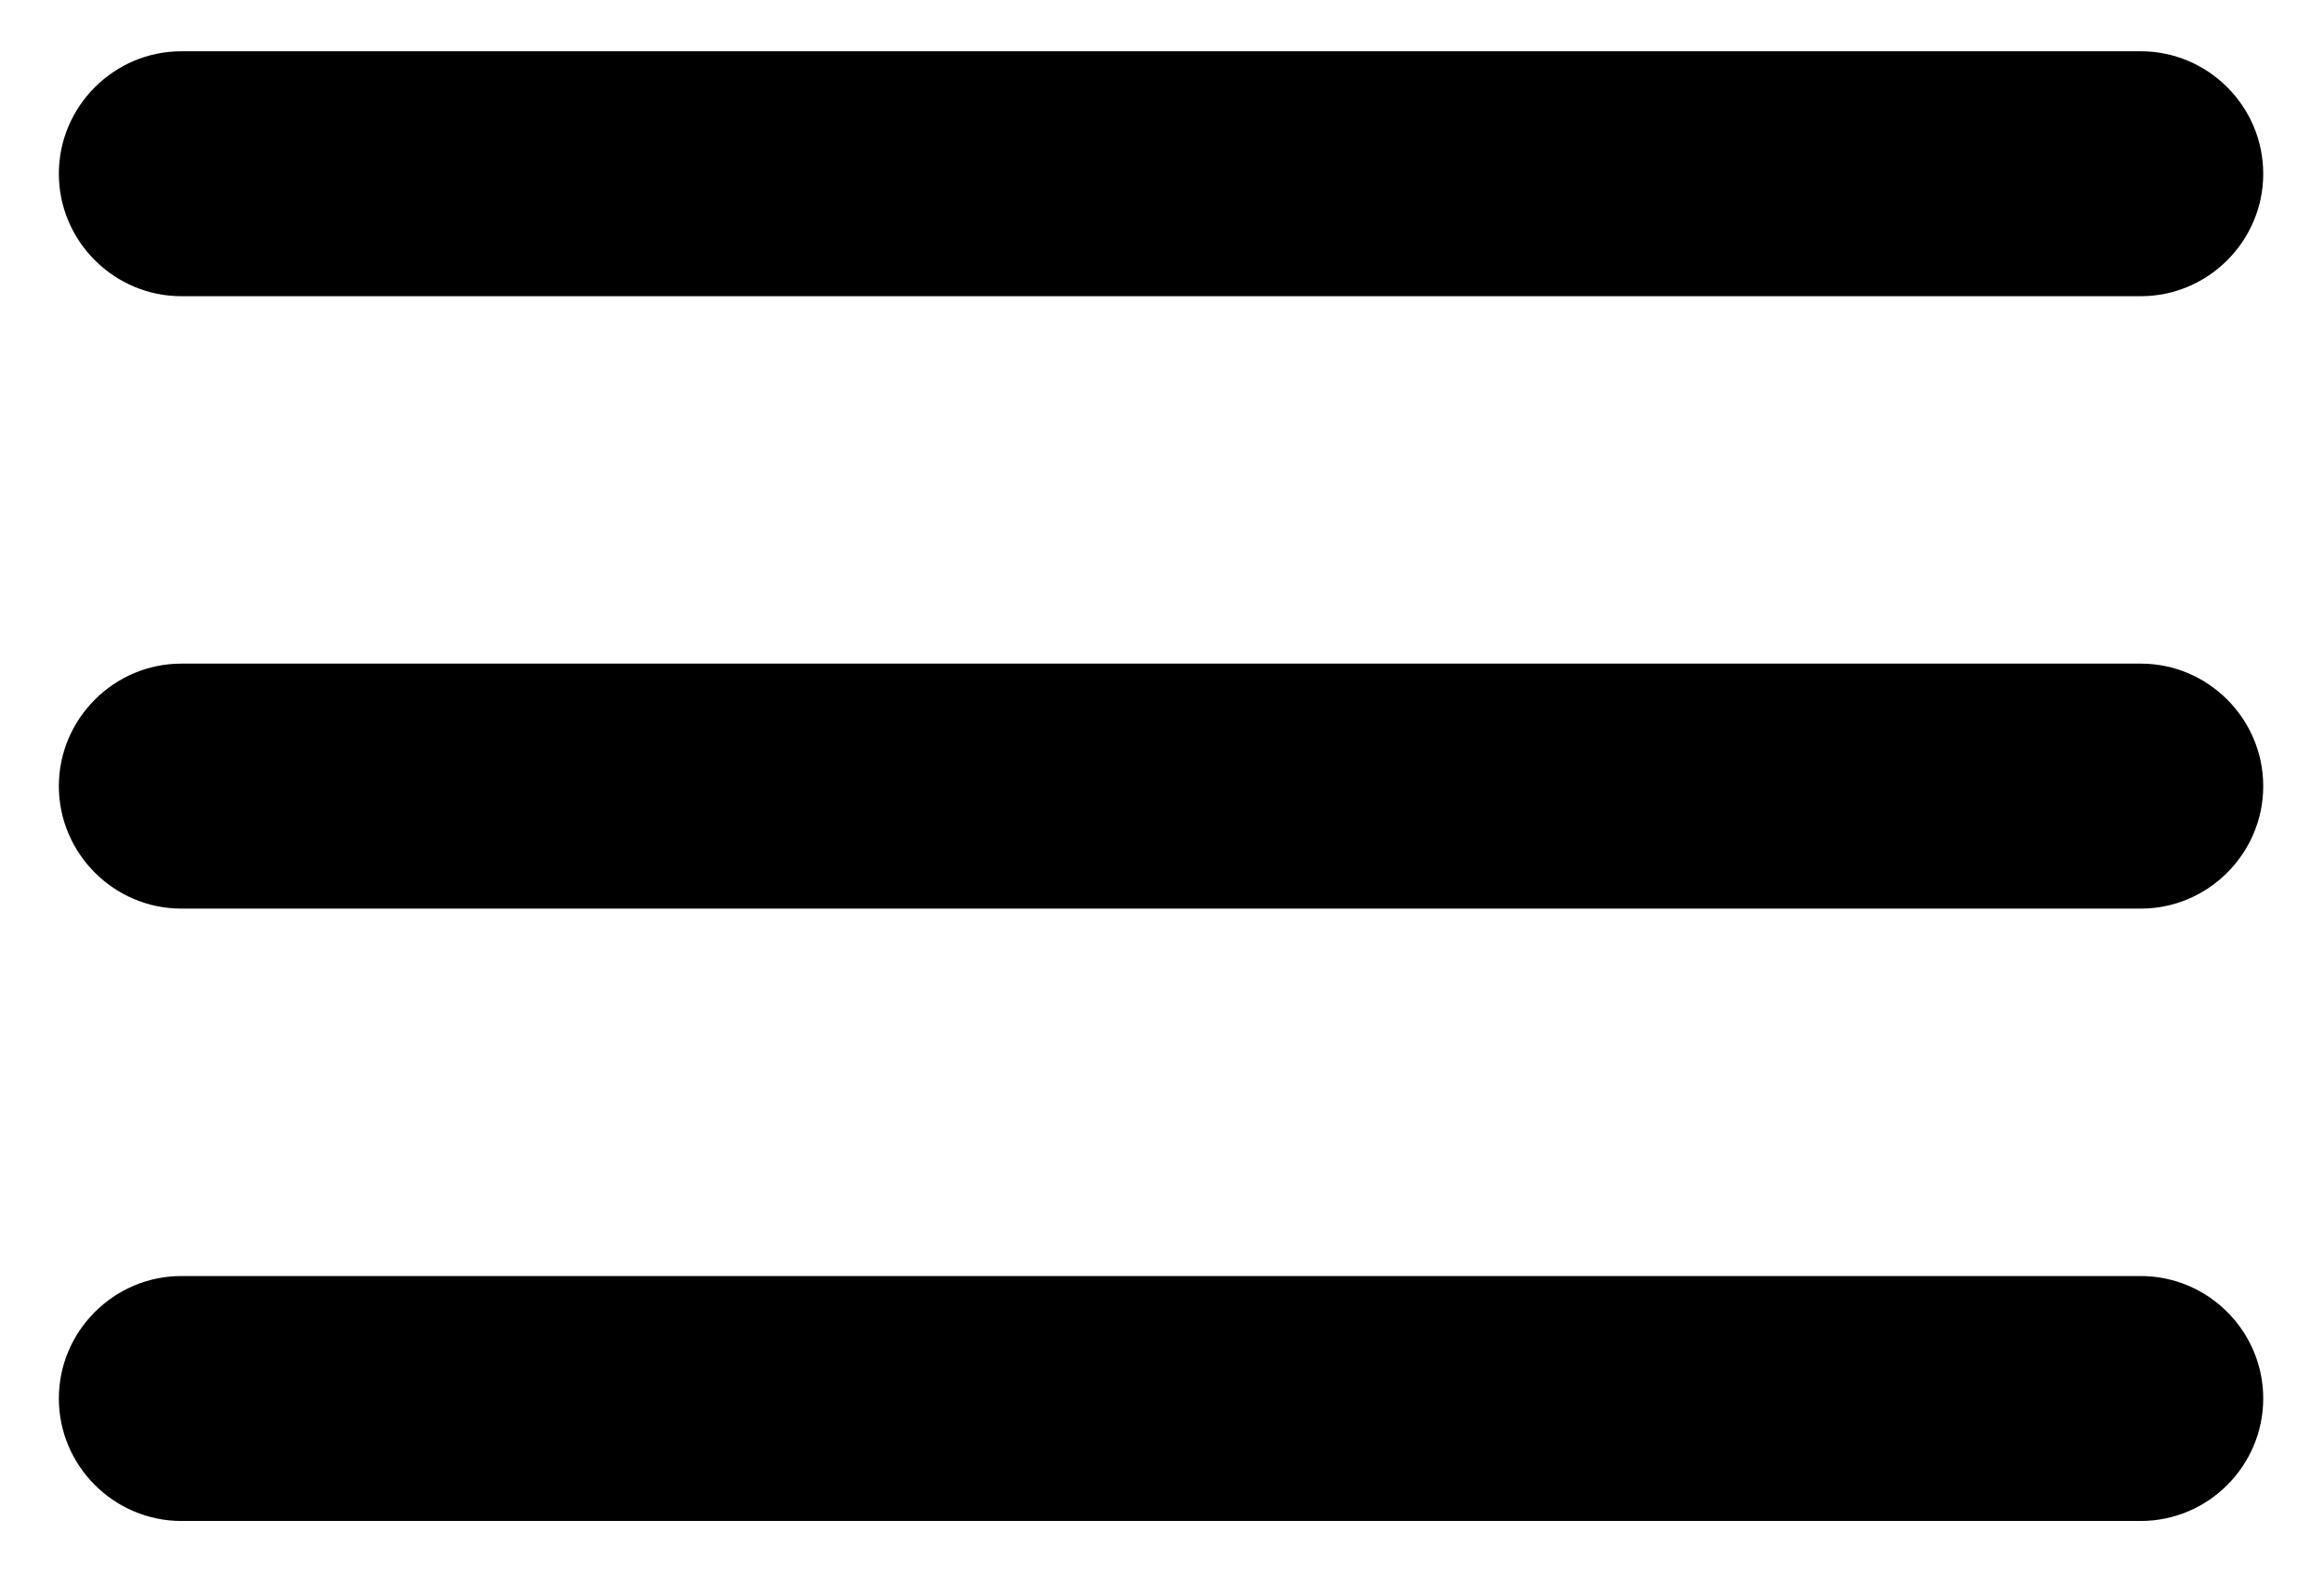
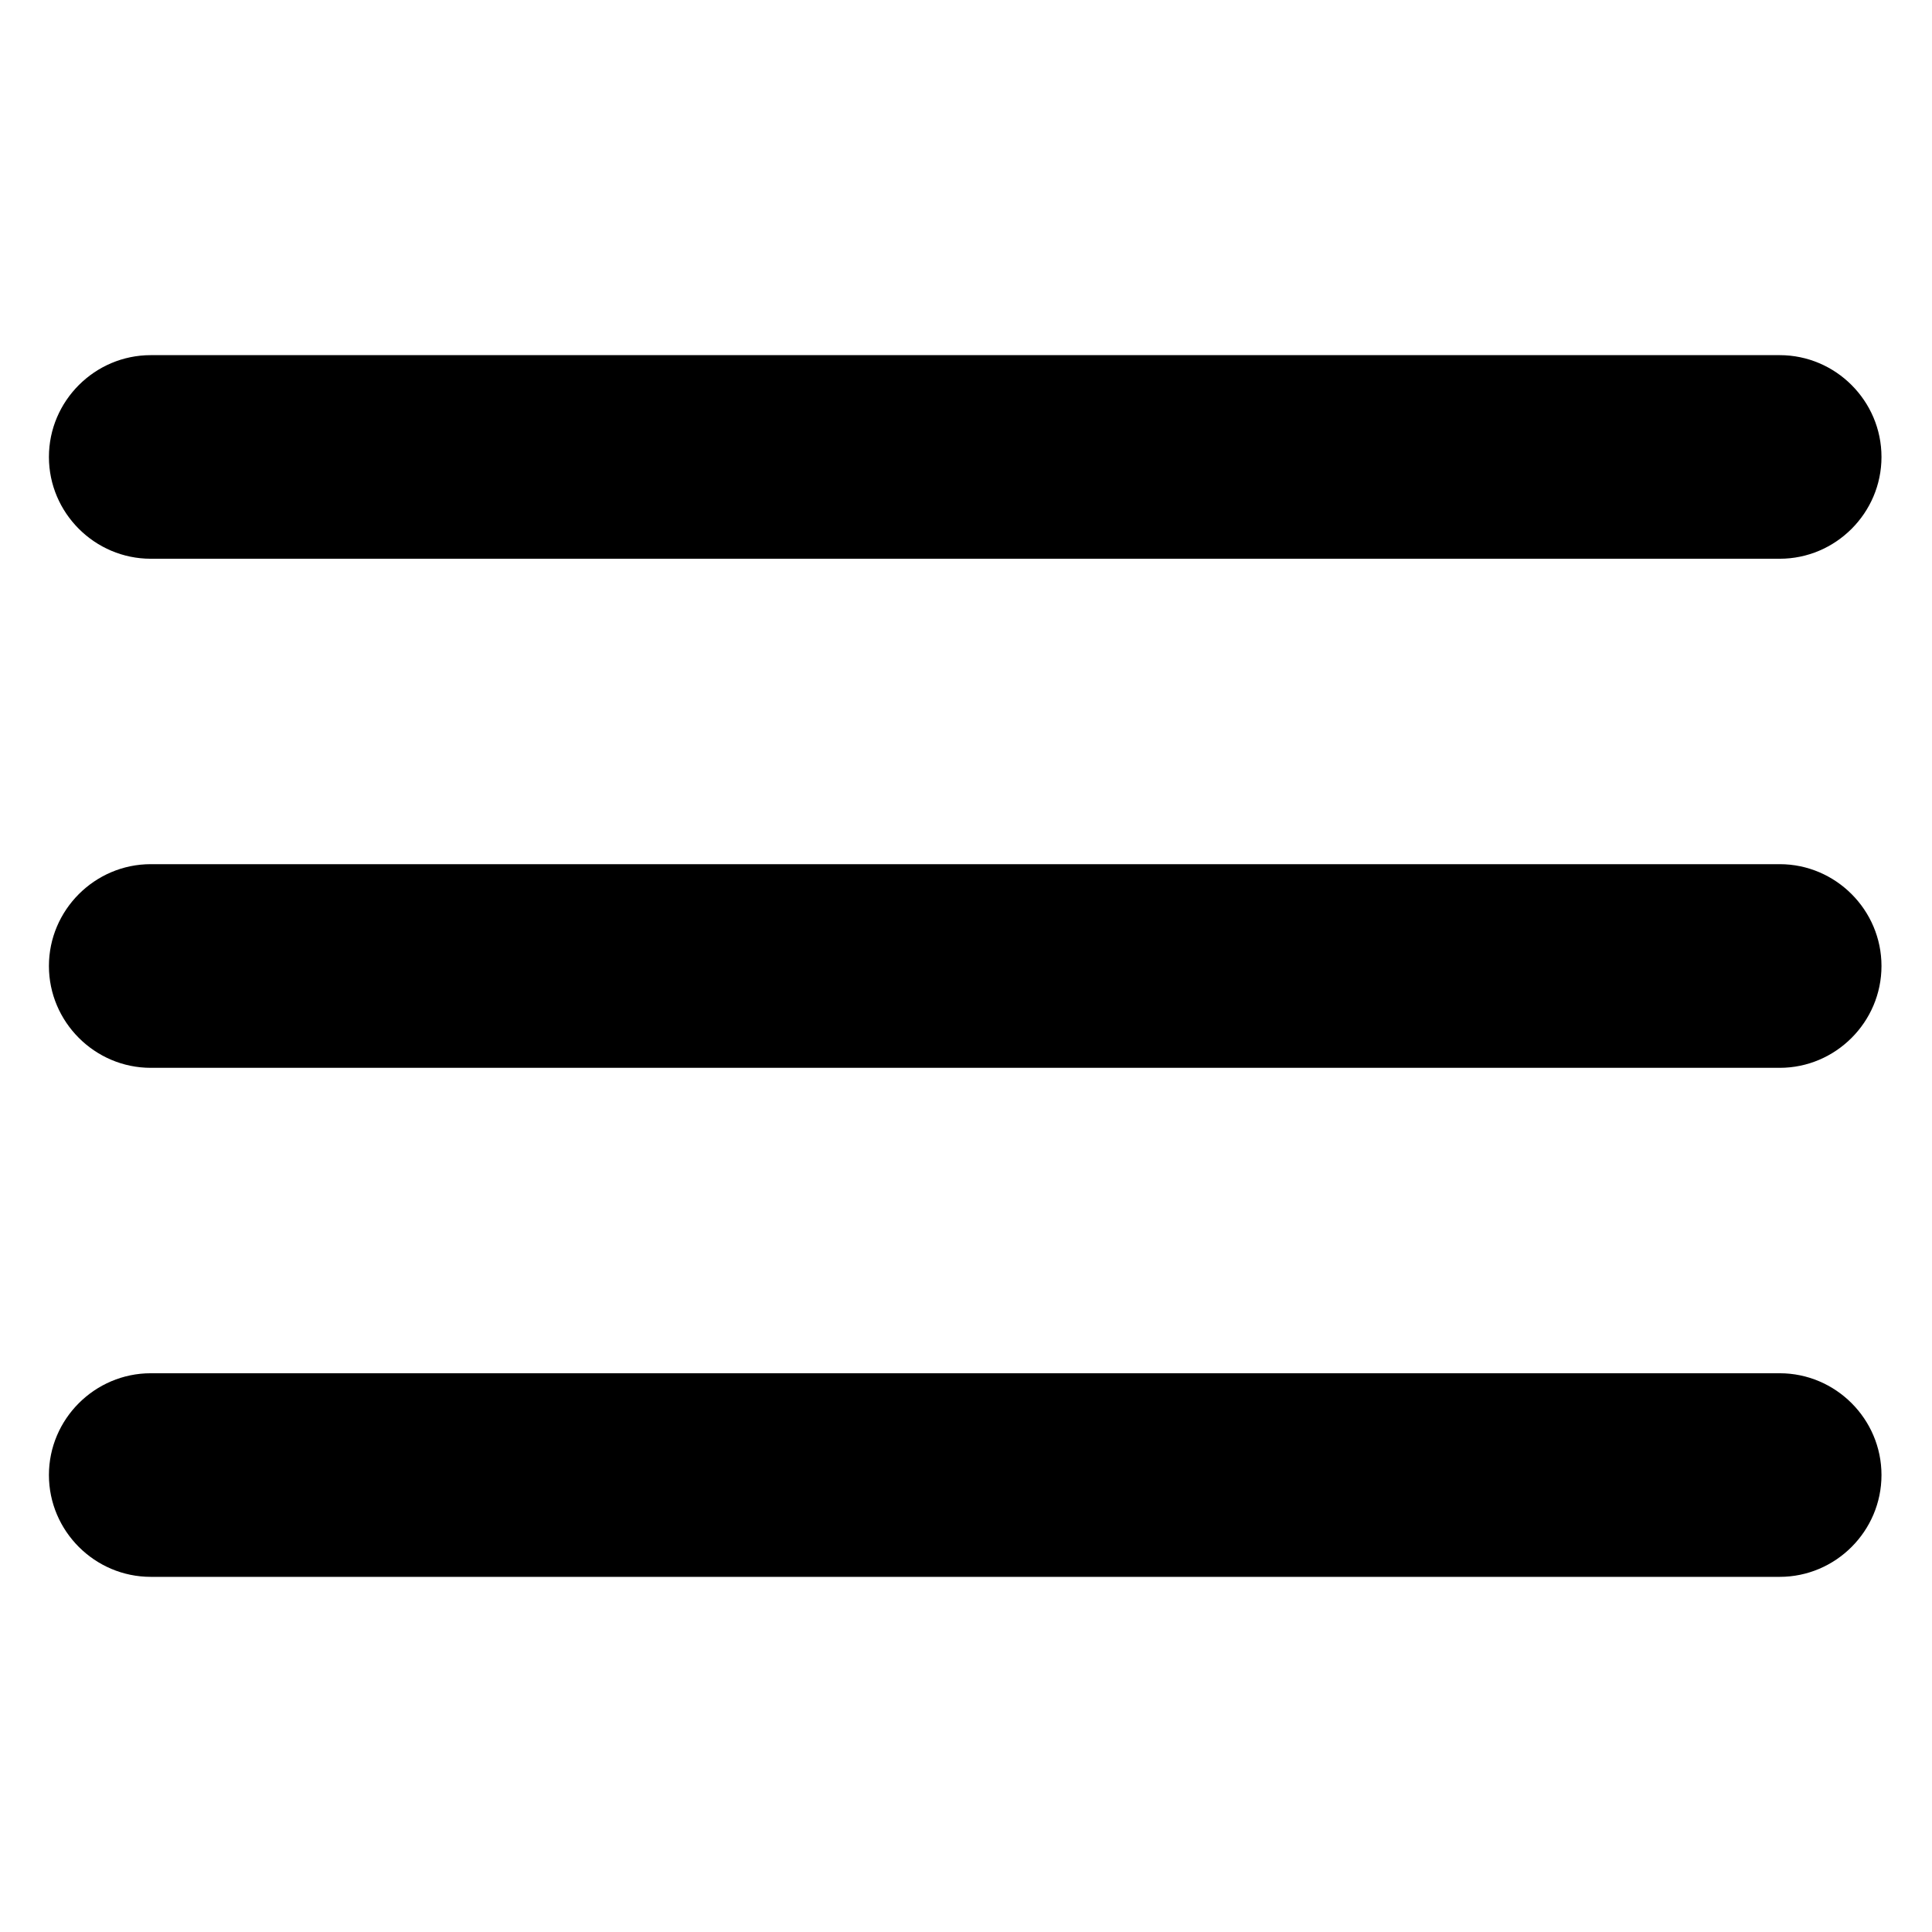
- <svg xmlns="http://www.w3.org/2000/svg" width="34" height="23" viewBox="0 0 34 23" fill="none">
+ <svg xmlns="http://www.w3.org/2000/svg" width="24" height="24" viewBox="0 0 34 23" fill="none">
  <path d="M2.653 22.25H31.32C32.305 22.25 33.111 21.444 33.111 20.458C33.111 19.473 32.305 18.667 31.32 18.667H2.653C1.668 18.667 0.861 19.473 0.861 20.458C0.861 21.444 1.668 22.25 2.653 22.25ZM2.653 13.292H31.32C32.305 13.292 33.111 12.485 33.111 11.5C33.111 10.515 32.305 9.708 31.32 9.708H2.653C1.668 9.708 0.861 10.515 0.861 11.5C0.861 12.485 1.668 13.292 2.653 13.292ZM0.861 2.542C0.861 3.527 1.668 4.333 2.653 4.333H31.32C32.305 4.333 33.111 3.527 33.111 2.542C33.111 1.556 32.305 0.75 31.32 0.75H2.653C1.668 0.75 0.861 1.556 0.861 2.542Z" fill="black" />
</svg>
